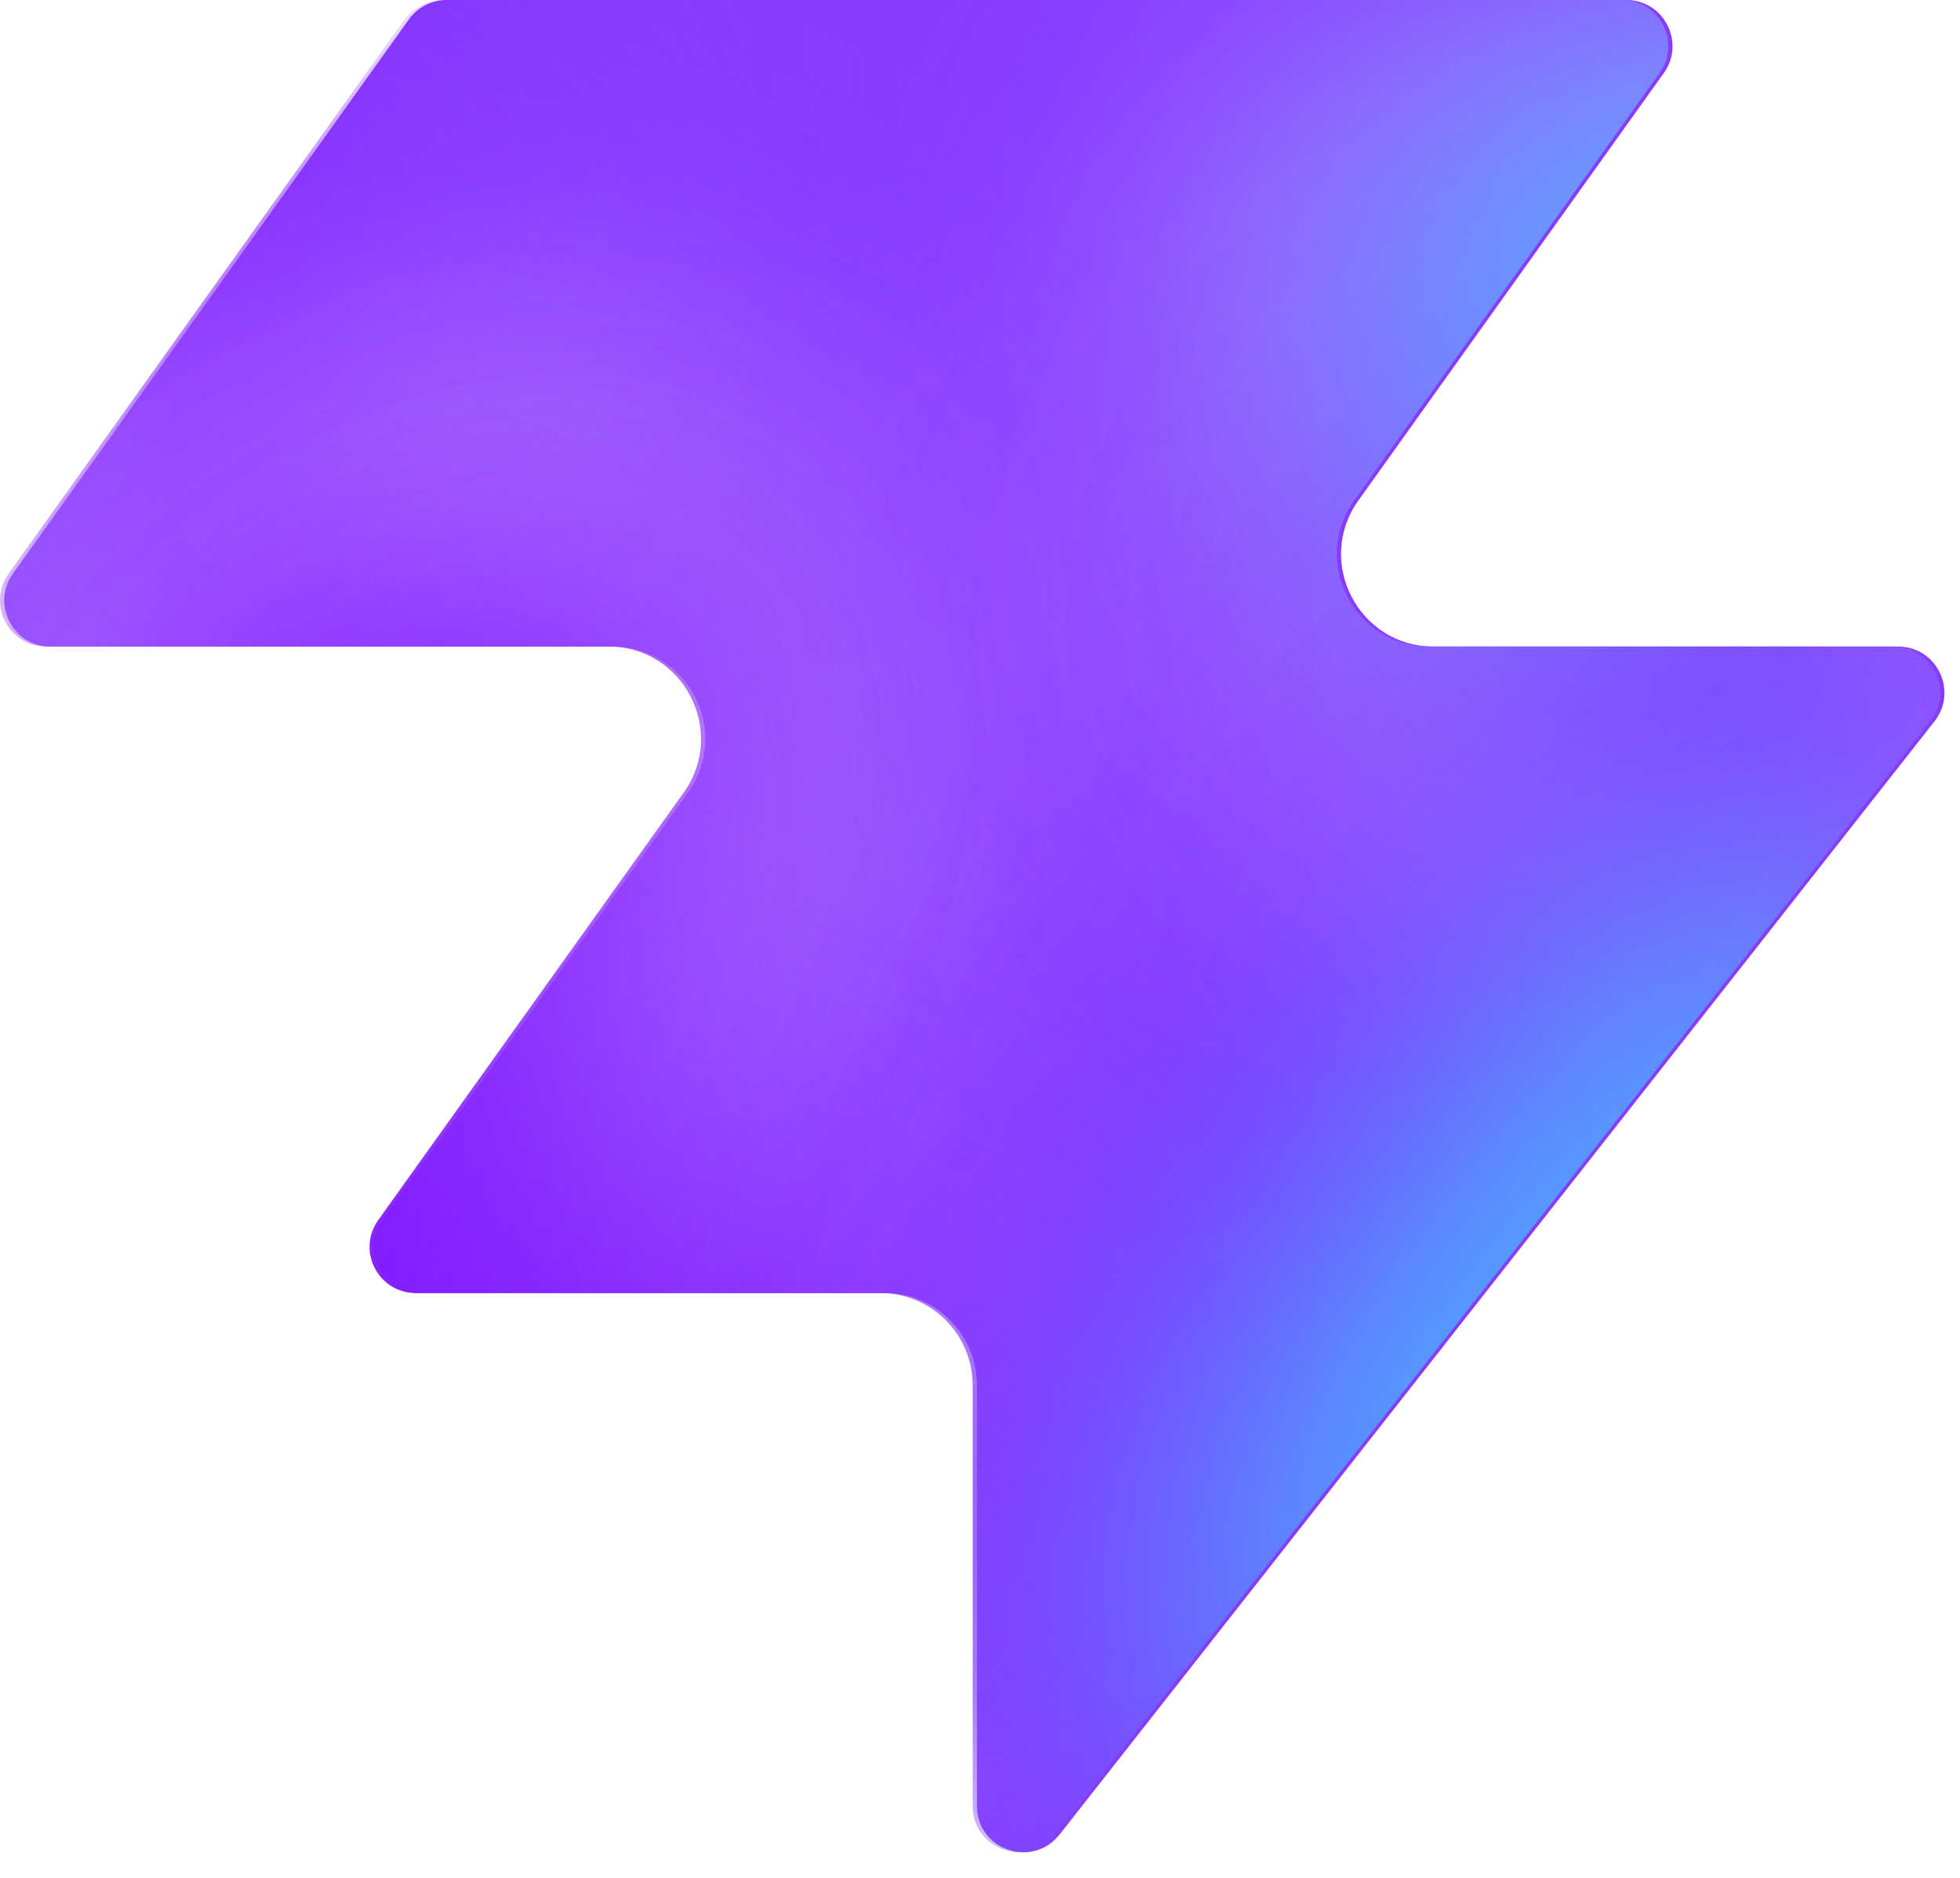
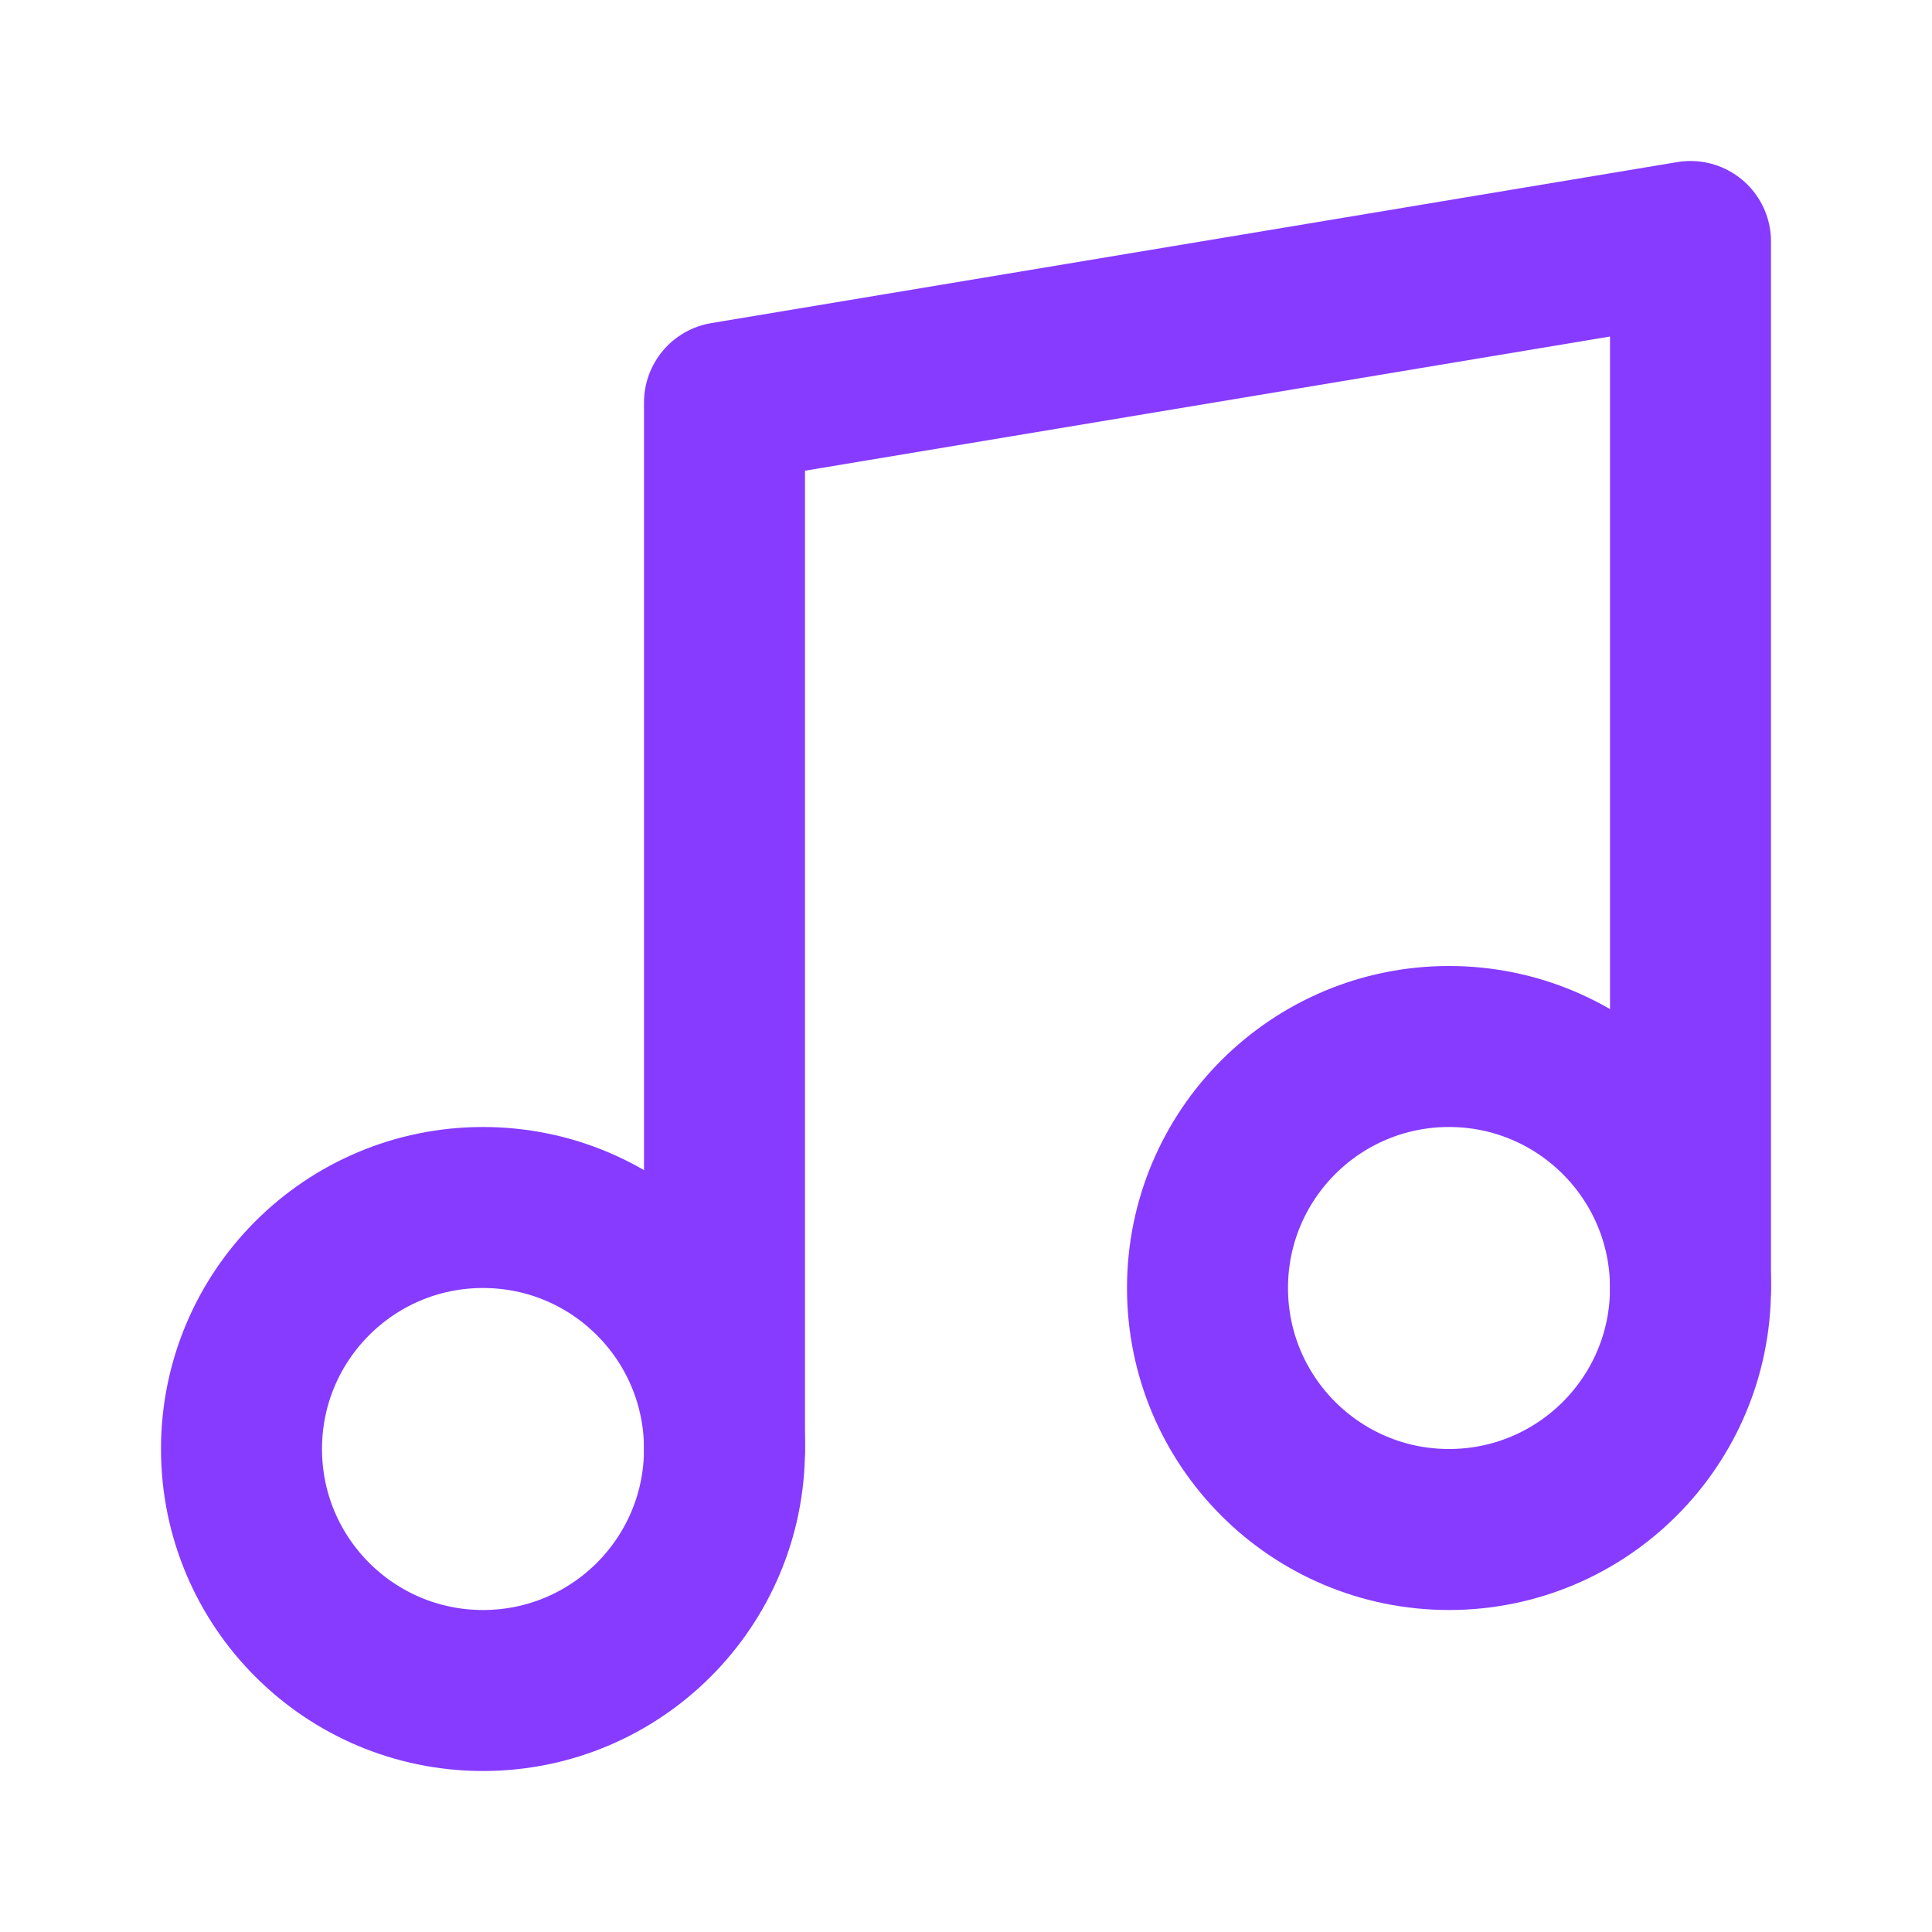
- <svg xmlns="http://www.w3.org/2000/svg" width="48" height="46" fill="none" viewBox="0 0 48 46">
-   <path fill="#863bff" d="M25.946 44.938c-.664.845-2.021.375-2.021-.698V33.937a2.26 2.26 0 0 0-2.262-2.262H10.287c-.92 0-1.456-1.04-.92-1.788l7.48-10.471c1.07-1.497 0-3.578-1.842-3.578H1.237c-.92 0-1.456-1.04-.92-1.788L10.013.474c.214-.297.556-.474.92-.474h28.894c.92 0 1.456 1.04.92 1.788l-7.48 10.471c-1.07 1.498 0 3.579 1.842 3.579h11.377c.943 0 1.473 1.088.89 1.83L25.947 44.94z" style="fill:#863bff;fill:color(display-p3 .525 .23 1);fill-opacity:1" />
-   <mask id="a" width="48" height="46" x="0" y="0" maskUnits="userSpaceOnUse" style="mask-type:alpha">
-     <path fill="#000" d="M25.842 44.938c-.664.844-2.021.375-2.021-.698V33.937a2.26 2.26 0 0 0-2.262-2.262H10.183c-.92 0-1.456-1.04-.92-1.788l7.48-10.471c1.07-1.498 0-3.579-1.842-3.579H1.133c-.92 0-1.456-1.04-.92-1.787L9.91.473c.214-.297.556-.474.92-.474h28.894c.92 0 1.456 1.04.92 1.788l-7.48 10.471c-1.07 1.498 0 3.578 1.842 3.578h11.377c.943 0 1.473 1.088.89 1.832L25.843 44.94z" style="fill:#000;fill-opacity:1" />
-   </mask>
-   <g mask="url(#a)">
-     <g filter="url(#b)">
-       <ellipse cx="5.508" cy="14.704" fill="#ede6ff" rx="5.508" ry="14.704" style="fill:#ede6ff;fill:color(display-p3 .927 .903 1);fill-opacity:1" transform="matrix(.00324 1 1 -.00324 -4.47 31.516)" />
-     </g>
-     <g filter="url(#c)">
-       <ellipse cx="10.399" cy="29.851" fill="#ede6ff" rx="10.399" ry="29.851" style="fill:#ede6ff;fill:color(display-p3 .927 .903 1);fill-opacity:1" transform="matrix(.00324 1 1 -.00324 -39.328 7.883)" />
-     </g>
-     <g filter="url(#d)">
-       <ellipse cx="5.508" cy="30.487" fill="#7e14ff" rx="5.508" ry="30.487" style="fill:#7e14ff;fill:color(display-p3 .492 .077 1);fill-opacity:1" transform="rotate(89.814 -25.913 -14.639)scale(1 -1)" />
-     </g>
-     <g filter="url(#e)">
-       <ellipse cx="5.508" cy="30.599" fill="#7e14ff" rx="5.508" ry="30.599" style="fill:#7e14ff;fill:color(display-p3 .492 .077 1);fill-opacity:1" transform="rotate(89.814 -32.644 -3.334)scale(1 -1)" />
-     </g>
-     <g filter="url(#f)">
-       <ellipse cx="5.508" cy="30.599" fill="#7e14ff" rx="5.508" ry="30.599" style="fill:#7e14ff;fill:color(display-p3 .492 .077 1);fill-opacity:1" transform="matrix(.00324 1 1 -.00324 -34.34 30.47)" />
-     </g>
-     <g filter="url(#g)">
-       <ellipse cx="14.072" cy="22.078" fill="#ede6ff" rx="14.072" ry="22.078" style="fill:#ede6ff;fill:color(display-p3 .927 .903 1);fill-opacity:1" transform="rotate(93.35 24.506 48.493)scale(-1 1)" />
-     </g>
-     <g filter="url(#h)">
-       <ellipse cx="3.47" cy="21.501" fill="#7e14ff" rx="3.47" ry="21.501" style="fill:#7e14ff;fill:color(display-p3 .492 .077 1);fill-opacity:1" transform="rotate(89.009 28.708 47.59)scale(-1 1)" />
-     </g>
-     <g filter="url(#i)">
-       <ellipse cx="3.47" cy="21.501" fill="#7e14ff" rx="3.47" ry="21.501" style="fill:#7e14ff;fill:color(display-p3 .492 .077 1);fill-opacity:1" transform="rotate(89.009 28.708 47.59)scale(-1 1)" />
-     </g>
-     <g filter="url(#j)">
-       <ellipse cx=".387" cy="8.972" fill="#7e14ff" rx="4.407" ry="29.108" style="fill:#7e14ff;fill:color(display-p3 .492 .077 1);fill-opacity:1" transform="rotate(39.51 .387 8.972)" />
-     </g>
-     <g filter="url(#k)">
-       <ellipse cx="47.523" cy="-6.092" fill="#7e14ff" rx="4.407" ry="29.108" style="fill:#7e14ff;fill:color(display-p3 .492 .077 1);fill-opacity:1" transform="rotate(37.892 47.523 -6.092)" />
-     </g>
-     <g filter="url(#l)">
-       <ellipse cx="41.412" cy="6.333" fill="#47bfff" rx="5.971" ry="9.665" style="fill:#47bfff;fill:color(display-p3 .28 .748 1);fill-opacity:1" transform="rotate(37.892 41.412 6.333)" />
-     </g>
-     <g filter="url(#m)">
-       <ellipse cx="-1.879" cy="38.332" fill="#7e14ff" rx="4.407" ry="29.108" style="fill:#7e14ff;fill:color(display-p3 .492 .077 1);fill-opacity:1" transform="rotate(37.892 -1.88 38.332)" />
-     </g>
-     <g filter="url(#n)">
-       <ellipse cx="-1.879" cy="38.332" fill="#7e14ff" rx="4.407" ry="29.108" style="fill:#7e14ff;fill:color(display-p3 .492 .077 1);fill-opacity:1" transform="rotate(37.892 -1.88 38.332)" />
-     </g>
-     <g filter="url(#o)">
-       <ellipse cx="35.651" cy="29.907" fill="#7e14ff" rx="4.407" ry="29.108" style="fill:#7e14ff;fill:color(display-p3 .492 .077 1);fill-opacity:1" transform="rotate(37.892 35.651 29.907)" />
-     </g>
-     <g filter="url(#p)">
-       <ellipse cx="38.418" cy="32.4" fill="#47bfff" rx="5.971" ry="15.297" style="fill:#47bfff;fill:color(display-p3 .28 .748 1);fill-opacity:1" transform="rotate(37.892 38.418 32.4)" />
-     </g>
-   </g>
-   <defs>
-     <filter id="b" width="60.045" height="41.654" x="-19.77" y="16.149" color-interpolation-filters="sRGB" filterUnits="userSpaceOnUse">
-       <feFlood flood-opacity="0" result="BackgroundImageFix" />
-       <feBlend in="SourceGraphic" in2="BackgroundImageFix" result="shape" />
-       <feGaussianBlur result="effect1_foregroundBlur_2002_17158" stdDeviation="7.659" />
-     </filter>
-     <filter id="c" width="90.34" height="51.437" x="-54.613" y="-7.533" color-interpolation-filters="sRGB" filterUnits="userSpaceOnUse">
-       <feFlood flood-opacity="0" result="BackgroundImageFix" />
-       <feBlend in="SourceGraphic" in2="BackgroundImageFix" result="shape" />
-       <feGaussianBlur result="effect1_foregroundBlur_2002_17158" stdDeviation="7.659" />
-     </filter>
-     <filter id="d" width="79.355" height="29.4" x="-49.64" y="2.03" color-interpolation-filters="sRGB" filterUnits="userSpaceOnUse">
-       <feFlood flood-opacity="0" result="BackgroundImageFix" />
-       <feBlend in="SourceGraphic" in2="BackgroundImageFix" result="shape" />
-       <feGaussianBlur result="effect1_foregroundBlur_2002_17158" stdDeviation="4.596" />
-     </filter>
-     <filter id="e" width="79.579" height="29.4" x="-45.045" y="20.029" color-interpolation-filters="sRGB" filterUnits="userSpaceOnUse">
-       <feFlood flood-opacity="0" result="BackgroundImageFix" />
-       <feBlend in="SourceGraphic" in2="BackgroundImageFix" result="shape" />
-       <feGaussianBlur result="effect1_foregroundBlur_2002_17158" stdDeviation="4.596" />
-     </filter>
-     <filter id="f" width="79.579" height="29.4" x="-43.513" y="21.178" color-interpolation-filters="sRGB" filterUnits="userSpaceOnUse">
-       <feFlood flood-opacity="0" result="BackgroundImageFix" />
-       <feBlend in="SourceGraphic" in2="BackgroundImageFix" result="shape" />
-       <feGaussianBlur result="effect1_foregroundBlur_2002_17158" stdDeviation="4.596" />
-     </filter>
-     <filter id="g" width="74.749" height="58.852" x="15.756" y="-17.901" color-interpolation-filters="sRGB" filterUnits="userSpaceOnUse">
-       <feFlood flood-opacity="0" result="BackgroundImageFix" />
-       <feBlend in="SourceGraphic" in2="BackgroundImageFix" result="shape" />
-       <feGaussianBlur result="effect1_foregroundBlur_2002_17158" stdDeviation="7.659" />
-     </filter>
-     <filter id="h" width="61.377" height="25.362" x="23.548" y="2.284" color-interpolation-filters="sRGB" filterUnits="userSpaceOnUse">
-       <feFlood flood-opacity="0" result="BackgroundImageFix" />
-       <feBlend in="SourceGraphic" in2="BackgroundImageFix" result="shape" />
-       <feGaussianBlur result="effect1_foregroundBlur_2002_17158" stdDeviation="4.596" />
-     </filter>
-     <filter id="i" width="61.377" height="25.362" x="23.548" y="2.284" color-interpolation-filters="sRGB" filterUnits="userSpaceOnUse">
-       <feFlood flood-opacity="0" result="BackgroundImageFix" />
-       <feBlend in="SourceGraphic" in2="BackgroundImageFix" result="shape" />
-       <feGaussianBlur result="effect1_foregroundBlur_2002_17158" stdDeviation="4.596" />
-     </filter>
-     <filter id="j" width="56.045" height="63.649" x="-27.636" y="-22.853" color-interpolation-filters="sRGB" filterUnits="userSpaceOnUse">
-       <feFlood flood-opacity="0" result="BackgroundImageFix" />
-       <feBlend in="SourceGraphic" in2="BackgroundImageFix" result="shape" />
-       <feGaussianBlur result="effect1_foregroundBlur_2002_17158" stdDeviation="4.596" />
-     </filter>
-     <filter id="k" width="54.814" height="64.646" x="20.116" y="-38.415" color-interpolation-filters="sRGB" filterUnits="userSpaceOnUse">
-       <feFlood flood-opacity="0" result="BackgroundImageFix" />
-       <feBlend in="SourceGraphic" in2="BackgroundImageFix" result="shape" />
-       <feGaussianBlur result="effect1_foregroundBlur_2002_17158" stdDeviation="4.596" />
-     </filter>
-     <filter id="l" width="33.541" height="35.313" x="24.641" y="-11.323" color-interpolation-filters="sRGB" filterUnits="userSpaceOnUse">
-       <feFlood flood-opacity="0" result="BackgroundImageFix" />
-       <feBlend in="SourceGraphic" in2="BackgroundImageFix" result="shape" />
-       <feGaussianBlur result="effect1_foregroundBlur_2002_17158" stdDeviation="4.596" />
-     </filter>
-     <filter id="m" width="54.814" height="64.646" x="-29.286" y="6.009" color-interpolation-filters="sRGB" filterUnits="userSpaceOnUse">
-       <feFlood flood-opacity="0" result="BackgroundImageFix" />
-       <feBlend in="SourceGraphic" in2="BackgroundImageFix" result="shape" />
-       <feGaussianBlur result="effect1_foregroundBlur_2002_17158" stdDeviation="4.596" />
-     </filter>
-     <filter id="n" width="54.814" height="64.646" x="-29.286" y="6.009" color-interpolation-filters="sRGB" filterUnits="userSpaceOnUse">
-       <feFlood flood-opacity="0" result="BackgroundImageFix" />
-       <feBlend in="SourceGraphic" in2="BackgroundImageFix" result="shape" />
-       <feGaussianBlur result="effect1_foregroundBlur_2002_17158" stdDeviation="4.596" />
-     </filter>
-     <filter id="o" width="54.814" height="64.646" x="8.244" y="-2.416" color-interpolation-filters="sRGB" filterUnits="userSpaceOnUse">
-       <feFlood flood-opacity="0" result="BackgroundImageFix" />
-       <feBlend in="SourceGraphic" in2="BackgroundImageFix" result="shape" />
-       <feGaussianBlur result="effect1_foregroundBlur_2002_17158" stdDeviation="4.596" />
-     </filter>
-     <filter id="p" width="39.409" height="43.623" x="18.713" y="10.588" color-interpolation-filters="sRGB" filterUnits="userSpaceOnUse">
-       <feFlood flood-opacity="0" result="BackgroundImageFix" />
-       <feBlend in="SourceGraphic" in2="BackgroundImageFix" result="shape" />
-       <feGaussianBlur result="effect1_foregroundBlur_2002_17158" stdDeviation="4.596" />
-     </filter>
-   </defs>
+ <svg xmlns="http://www.w3.org/2000/svg" width="48" height="48" viewBox="0 0 24 24" fill="none" stroke="#863bff" stroke-width="2" stroke-linecap="round" stroke-linejoin="round">
+   <path d="M9 18V5l12-2v13" />
+   <circle cx="6" cy="18" r="3" />
+   <circle cx="18" cy="16" r="3" />
</svg>
